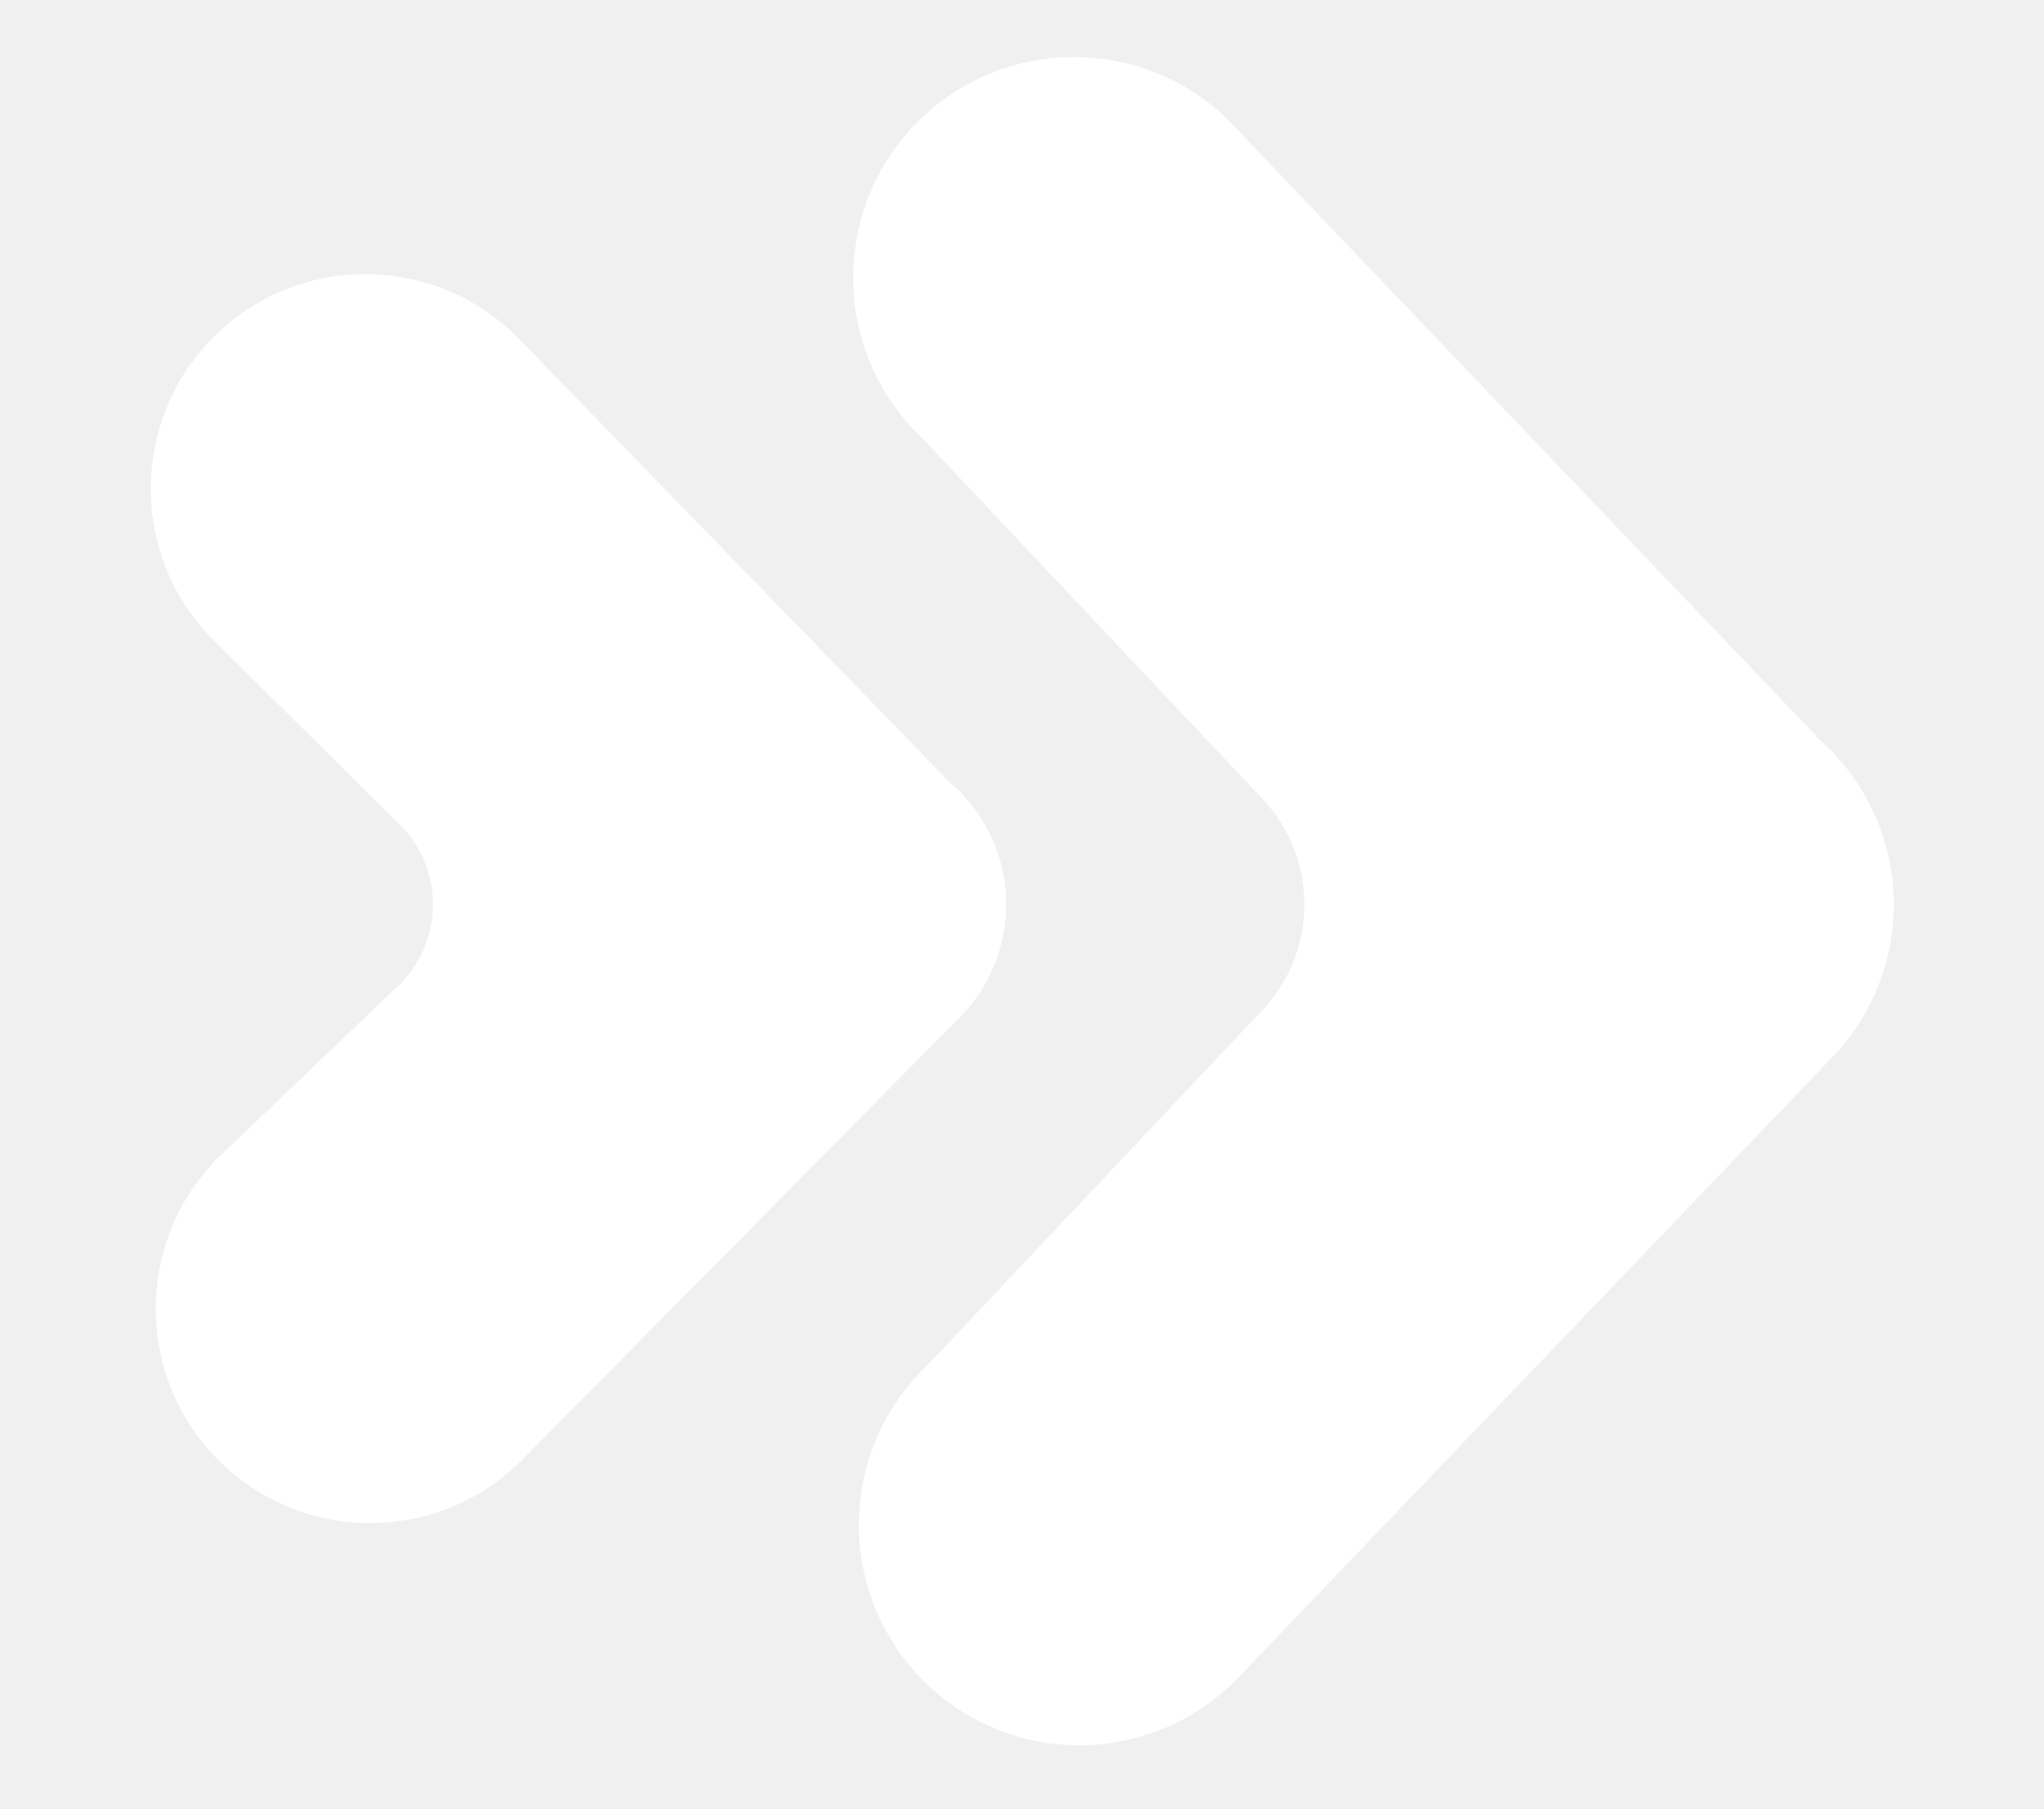
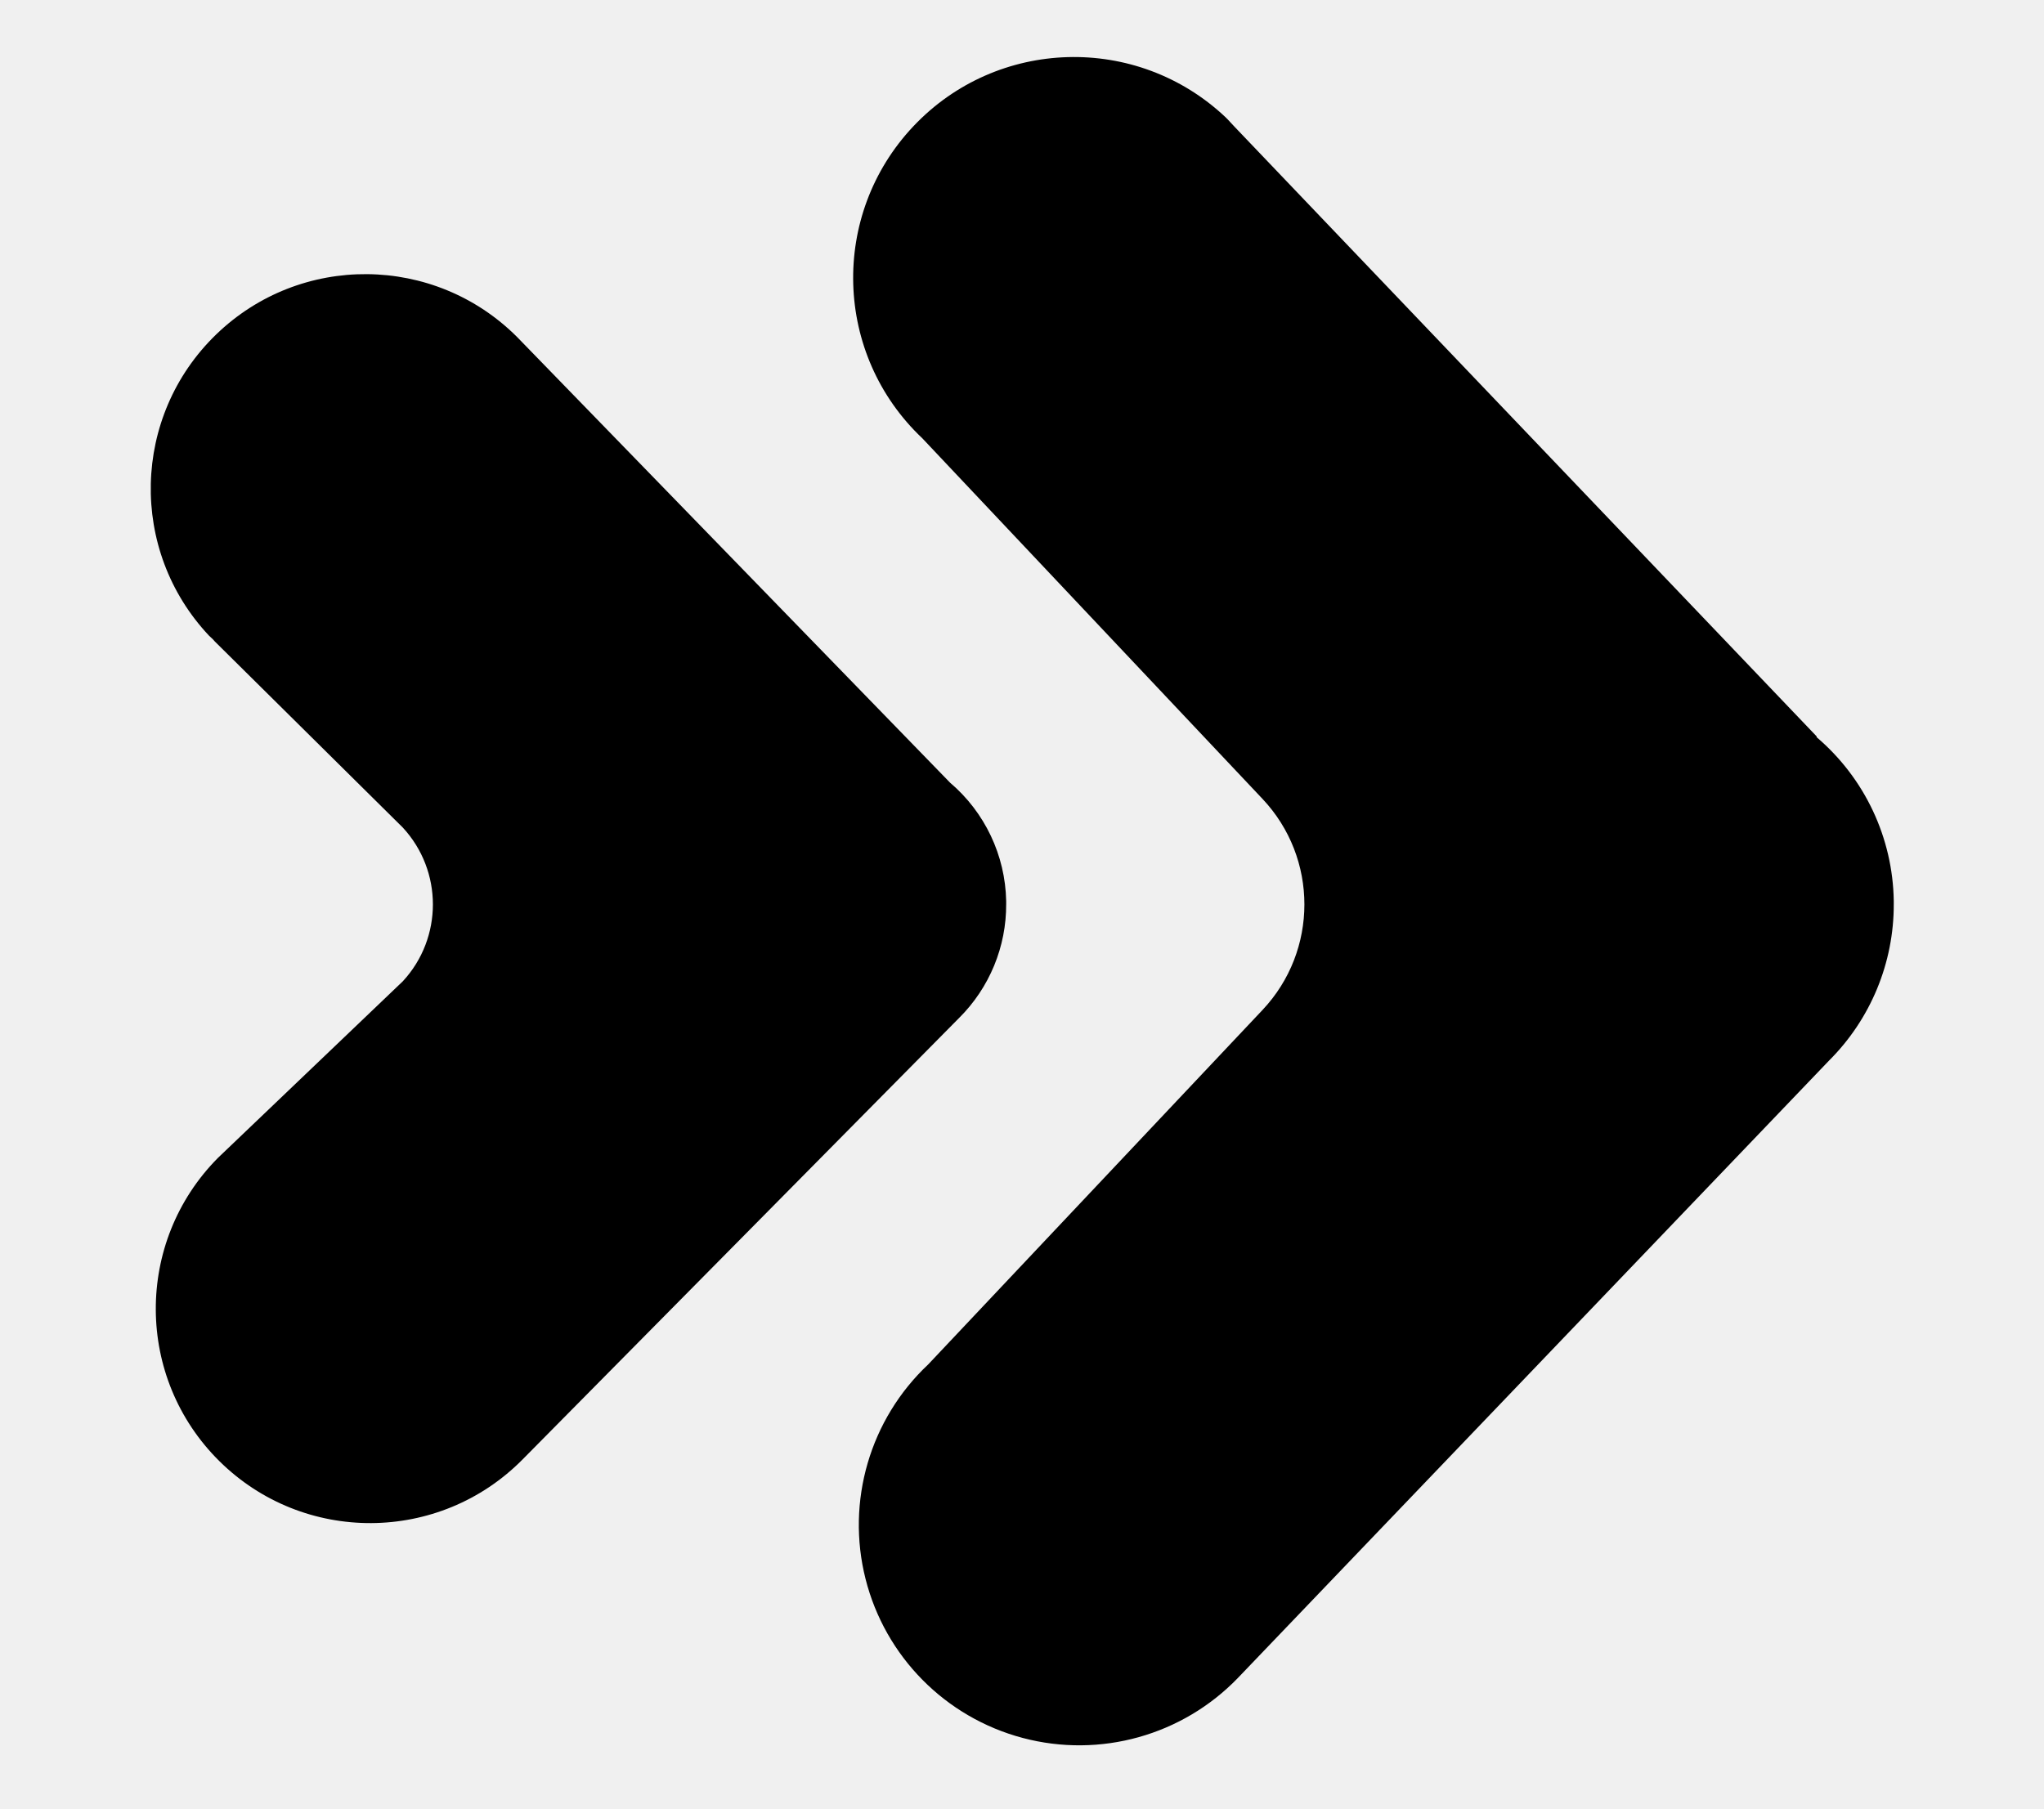
<svg xmlns="http://www.w3.org/2000/svg" id="Layer_1" data-name="Layer 1" viewBox="0 0 76.87 68.04">
-   <defs>
-     <style>.cls-1{fill:#fff;}</style>
-   </defs>
-   <path class="cls-1" d="M36.07,38.29h0A6,6,0,0,0,37.84,34s0-.07,0-.11a6,6,0,0,0-2.11-4.45v0L19.45,12.68h0l0,0h0A8.07,8.07,0,0,0,7.86,23.91h0l.14.13.08.09,7.07,7a4.26,4.26,0,0,1,0,5.78L8.19,43.56h0A8.06,8.06,0,1,0,19.65,54.9l0,0L36.06,38.3Z" />
-   <path class="cls-1" d="M71.22,34s0-.07,0-.11a8.25,8.25,0,0,0-2.9-6.16V27.7L46.44,4.78l-.28-.3-.07-.07h0A8.3,8.3,0,1,0,34.69,16.49h0L47.48,30.05a5.79,5.79,0,0,1,0,7.94L34.91,51.32l0,0A8.29,8.29,0,1,0,46.56,63.11l0,0L68.78,39.9h0l0,0h0A8.28,8.28,0,0,0,71.22,34Z" />
+   <path d="M36.07,38.29h0A6,6,0,0,0,37.84,34s0-.07,0-.11a6,6,0,0,0-2.11-4.45v0L19.45,12.68h0l0,0h0A8.07,8.07,0,0,0,7.86,23.91h0l.14.13.08.09,7.07,7a4.26,4.26,0,0,1,0,5.78L8.19,43.56h0A8.06,8.06,0,1,0,19.65,54.9l0,0L36.06,38.3Z" />
+   <path d="M71.22,34s0-.07,0-.11a8.25,8.25,0,0,0-2.9-6.16V27.7L46.44,4.78l-.28-.3-.07-.07h0A8.3,8.3,0,1,0,34.69,16.49h0L47.48,30.05a5.79,5.79,0,0,1,0,7.94L34.91,51.32l0,0A8.29,8.29,0,1,0,46.56,63.11l0,0L68.78,39.9h0l0,0h0A8.28,8.28,0,0,0,71.22,34Z" />
</svg>
